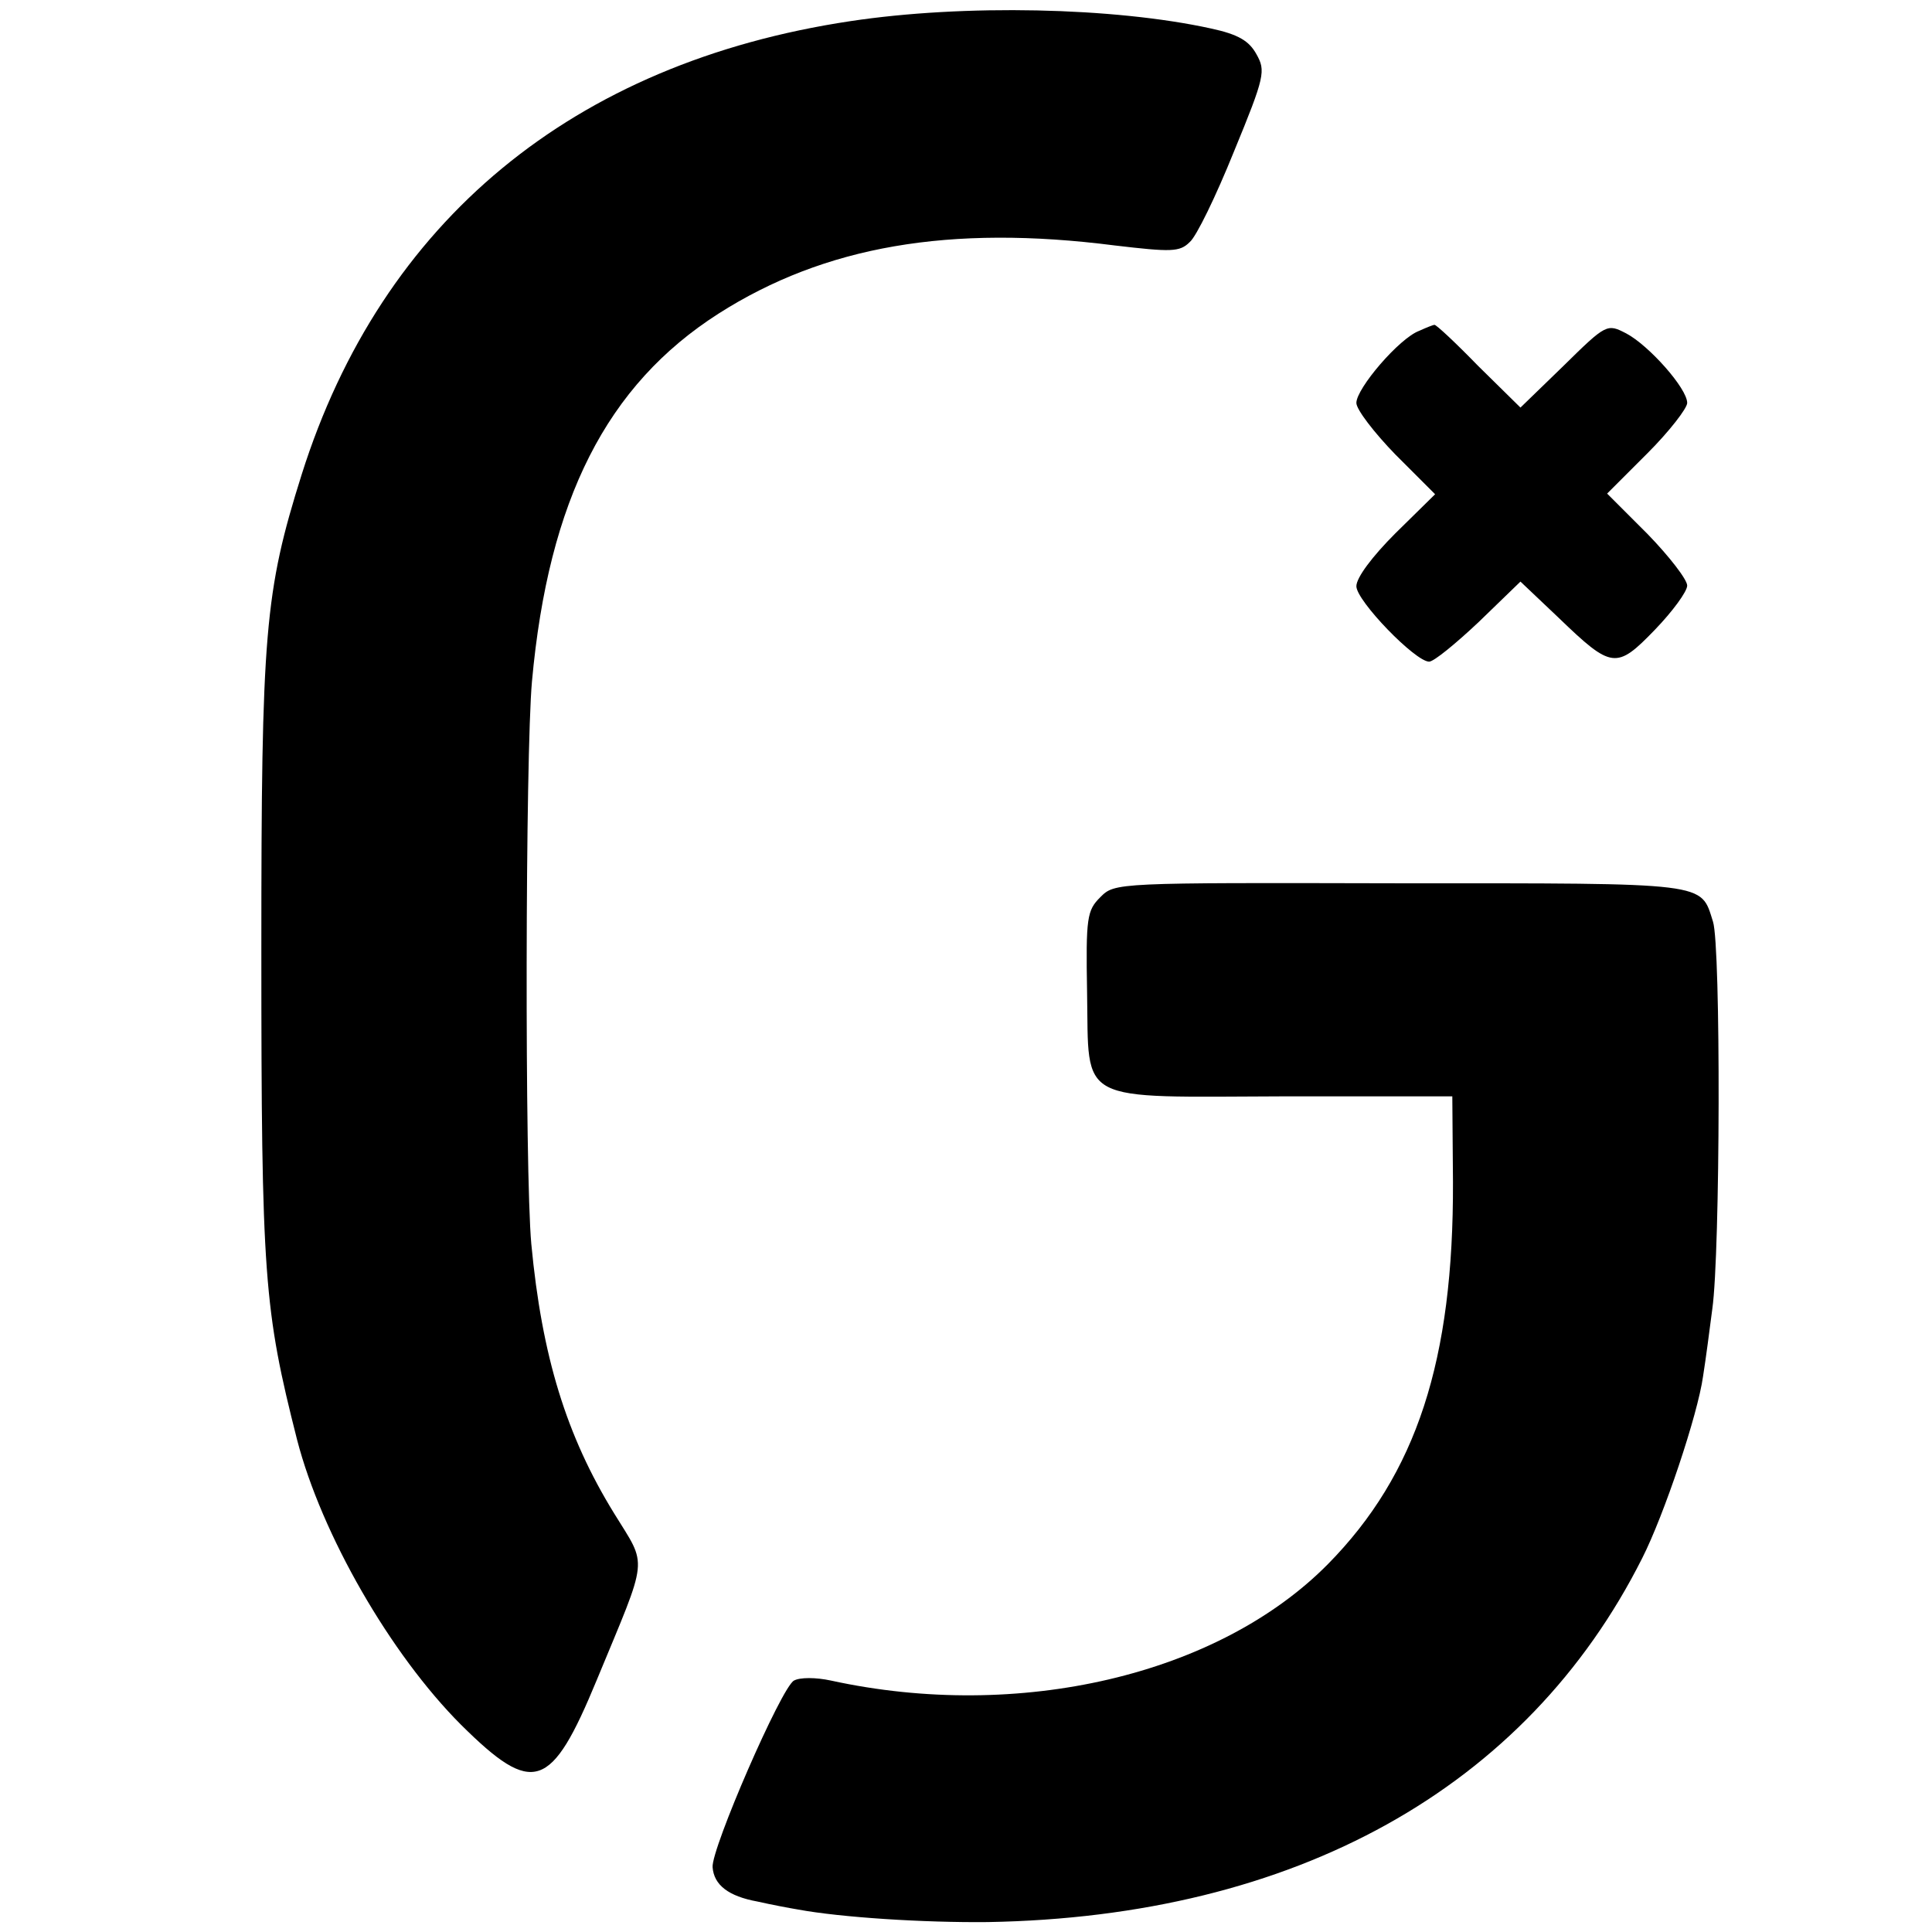
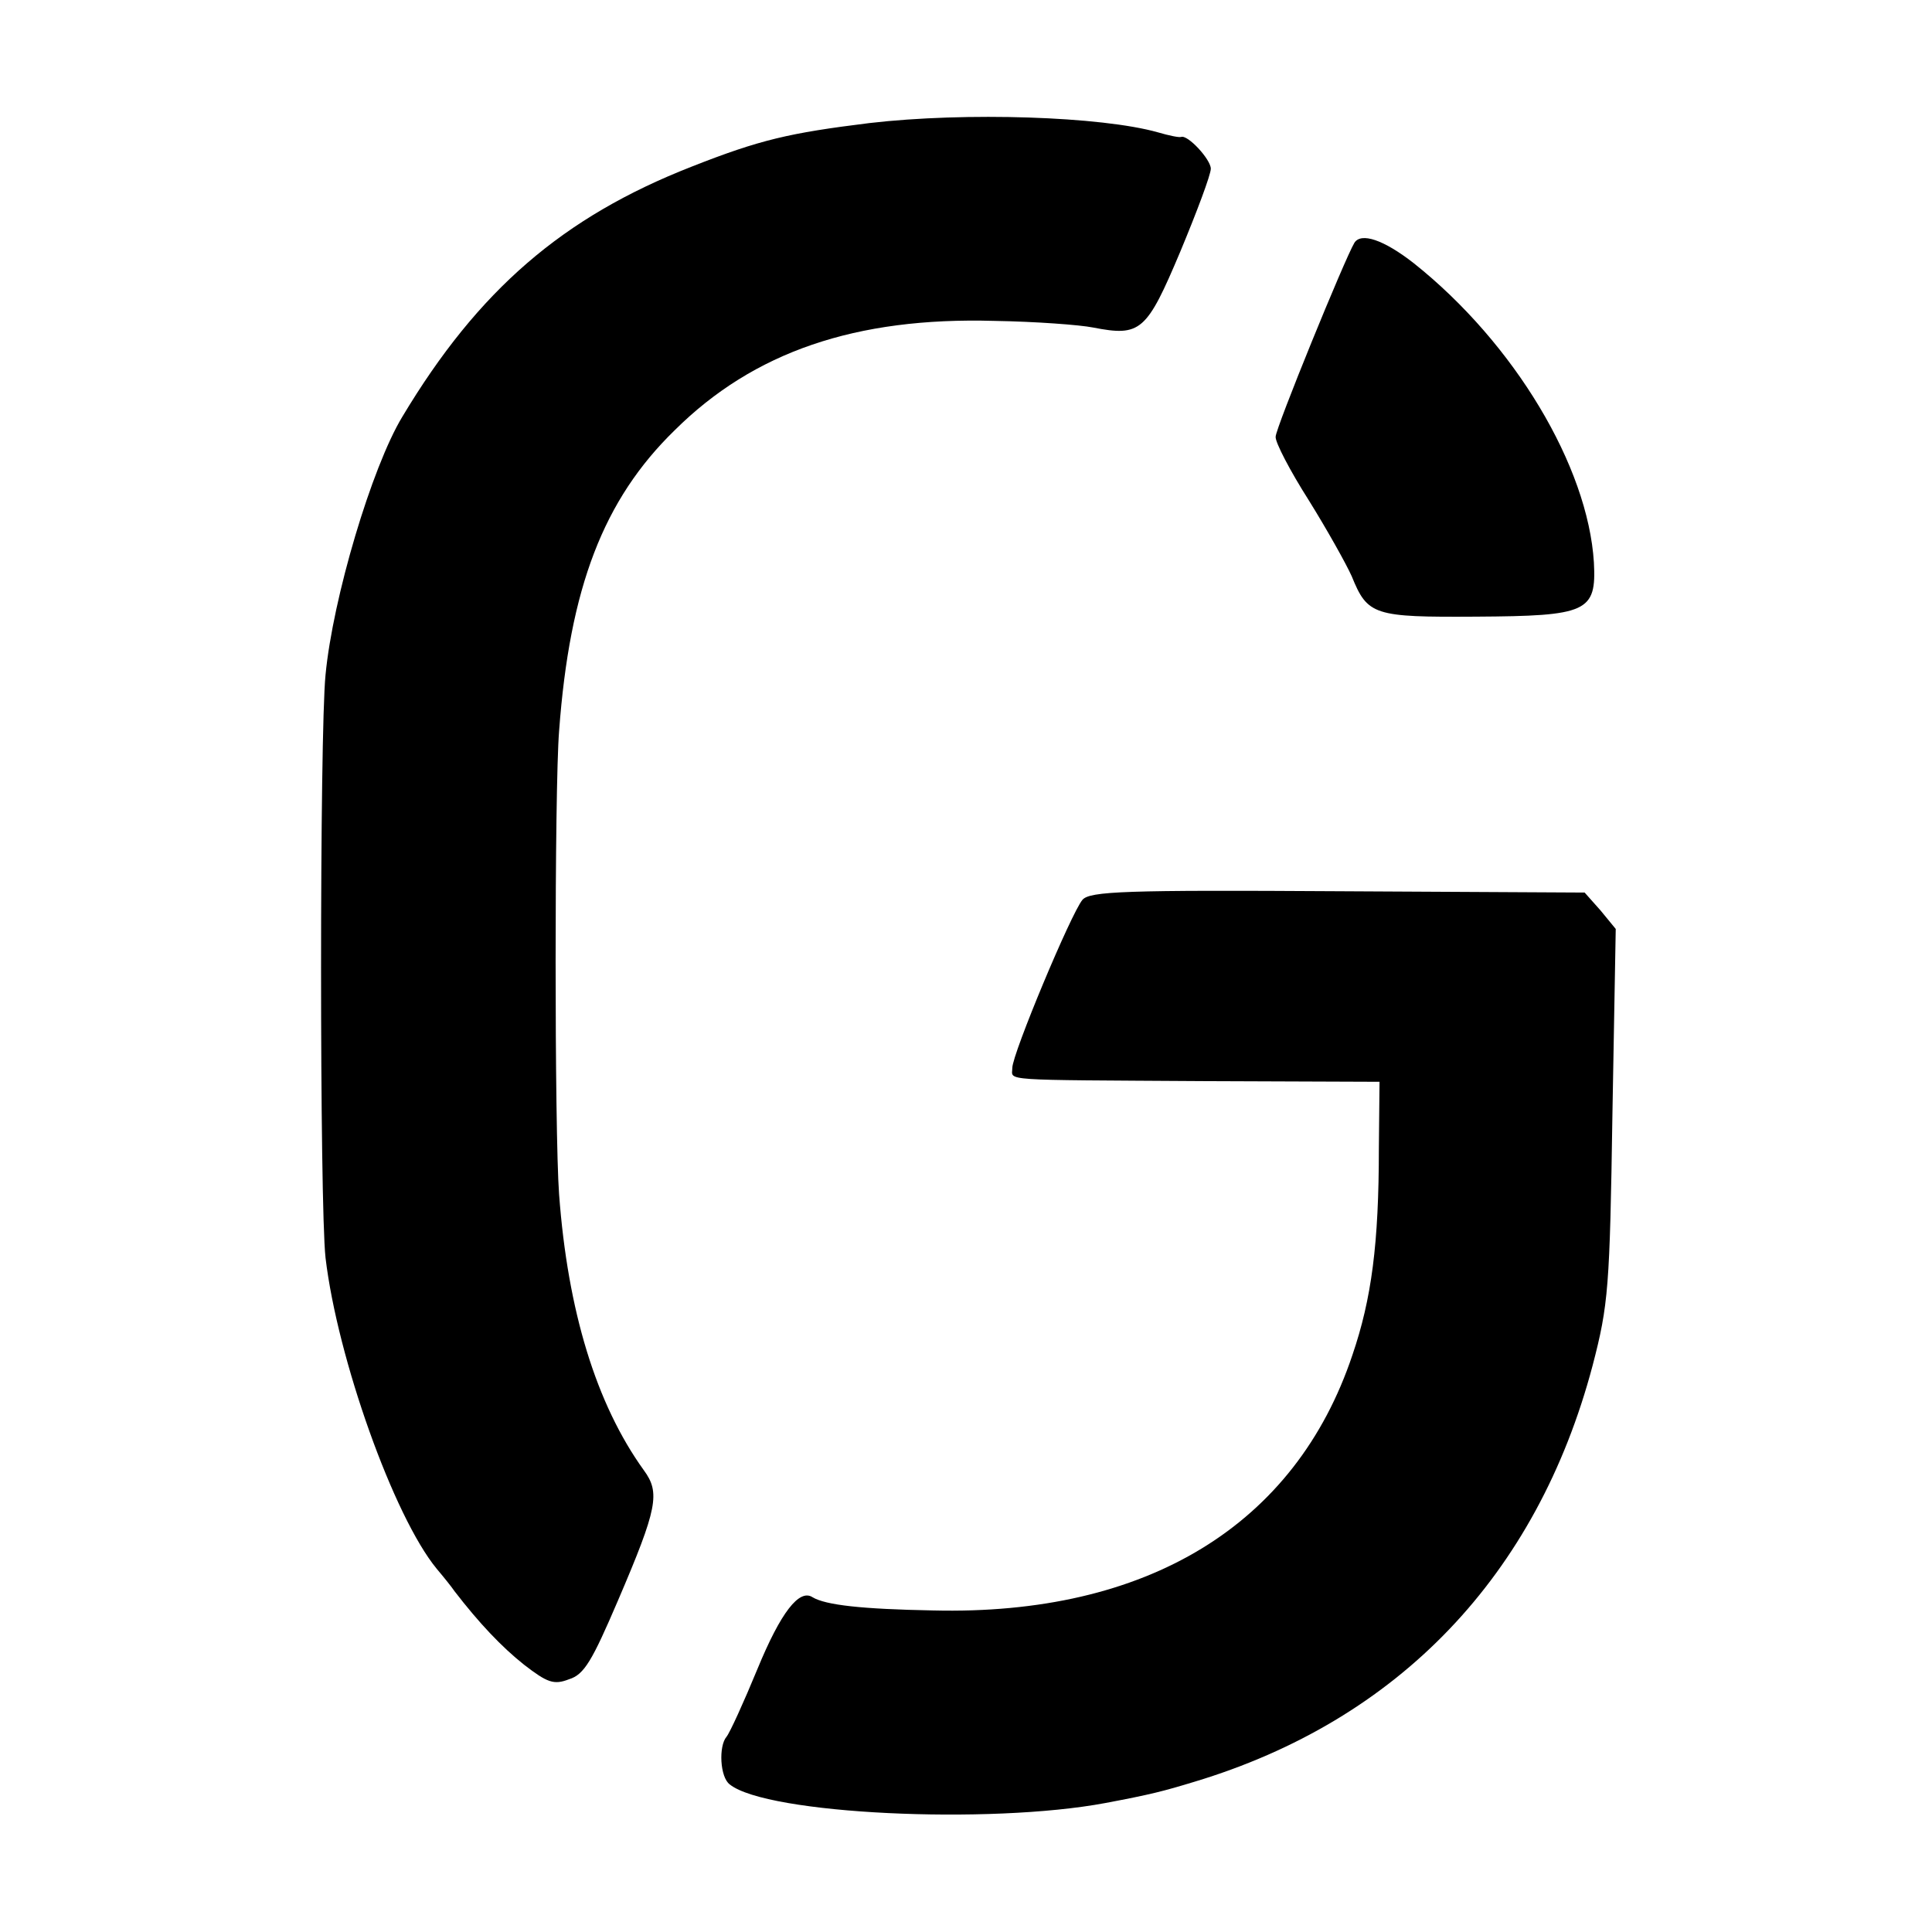
<svg xmlns="http://www.w3.org/2000/svg" version="1.0" width="292pt" height="292pt" viewBox="0 0 292 292" preserveAspectRatio="xMidYMid meet">
  <g transform="translate(0,292) scale(0.1,-0.1)" fill="#000000" stroke="none">
-     <path d="M1285 2888 c-419 -63 -708 -302 -829 -685 -56 -178 -61 -239 -61 -718 0 -495 4 -544 54 -741 37 -143 141 -324 248 -431 109 -108 136 -99 205 68 79 191 77 169 26 252 -72 117 -109 237 -125 407 -10 110 -9 739 1 850 25 275 113 448 282 556 160 102 349 135 599 103 85 -10 98 -10 113 5 10 8 40 70 67 137 47 114 48 122 34 147 -11 20 -27 30 -69 39 -146 32 -373 37 -545 11z" />
-     <path d="M2145 2420 c-30 -11 -95 -87 -95 -109 0 -10 27 -45 59 -78 l60 -60 -60 -59 c-35 -35 -59 -67 -59 -80 0 -22 89 -114 110 -114 7 0 40 27 75 60 l63 61 58 -55 c80 -77 87 -78 145 -18 27 28 49 58 49 67 0 9 -27 44 -60 78 l-61 61 61 61 c33 33 60 68 60 76 0 22 -58 87 -92 105 -29 15 -30 15 -95 -49 l-65 -63 -64 63 c-34 35 -64 63 -66 62 -2 0 -12 -4 -23 -9z" />
-     <path d="M1663 1564 c-20 -20 -22 -30 -20 -144 3 -170 -19 -158 299 -157 l253 0 1 -129 c1 -270 -55 -442 -189 -578 -166 -168 -467 -238 -751 -176 -23 5 -47 5 -56 0 -19 -10 -125 -254 -123 -282 2 -27 24 -44 68 -52 22 -5 49 -10 61 -12 65 -12 190 -20 287 -19 464 8 814 202 989 550 33 65 84 217 92 275 4 25 10 71 14 102 12 85 13 548 1 585 -19 60 -3 58 -473 58 -431 1 -431 1 -453 -21z" />
+     <path d="M1314 2734 c-121 -15 -165 -25 -269 -66 -194 -76 -322 -186 -437 -378 -46 -76 -105 -274 -116 -390 -9 -89 -9 -800 0 -881 18 -152 103 -391 168 -470 11 -13 23 -28 27 -34 37 -48 71 -84 105 -111 35 -27 45 -31 68 -22 23 7 35 28 74 119 60 140 64 163 39 197 -72 100 -115 241 -128 417 -7 94 -7 613 0 700 16 217 67 350 175 455 119 118 273 171 483 165 62 -1 129 -6 149 -10 72 -14 81 -6 132 115 25 60 46 116 46 125 0 14 -35 52 -45 48 -3 -1 -18 2 -35 7 -85 24 -290 31 -436 14z" />
+     <path d="M2047 2553 c-14 -23 -119 -280 -119 -293 -1 -8 22 -52 50 -96 28 -45 57 -97 65 -115 24 -59 33 -62 188 -61 168 1 182 7 178 82 -9 145 -120 331 -272 452 -46 36 -80 47 -90 31z" />
+     <path d="M1636 1560 c-17 -20 -106 -233 -106 -254 0 -20 -24 -18 290 -20 l265 -1 -1 -100 c0 -145 -11 -228 -40 -313 -86 -257 -310 -394 -634 -386 -107 2 -162 8 -182 20 -20 13 -48 -23 -83 -108 -21 -51 -42 -97 -47 -103 -12 -14 -10 -61 5 -72 56 -45 392 -61 568 -28 69 13 88 18 134 32 309 93 518 312 602 629 24 92 26 118 30 380 l5 280 -23 28 -24 27 -373 2 c-321 2 -375 0 -386 -13z" />
  </g>
</svg>
